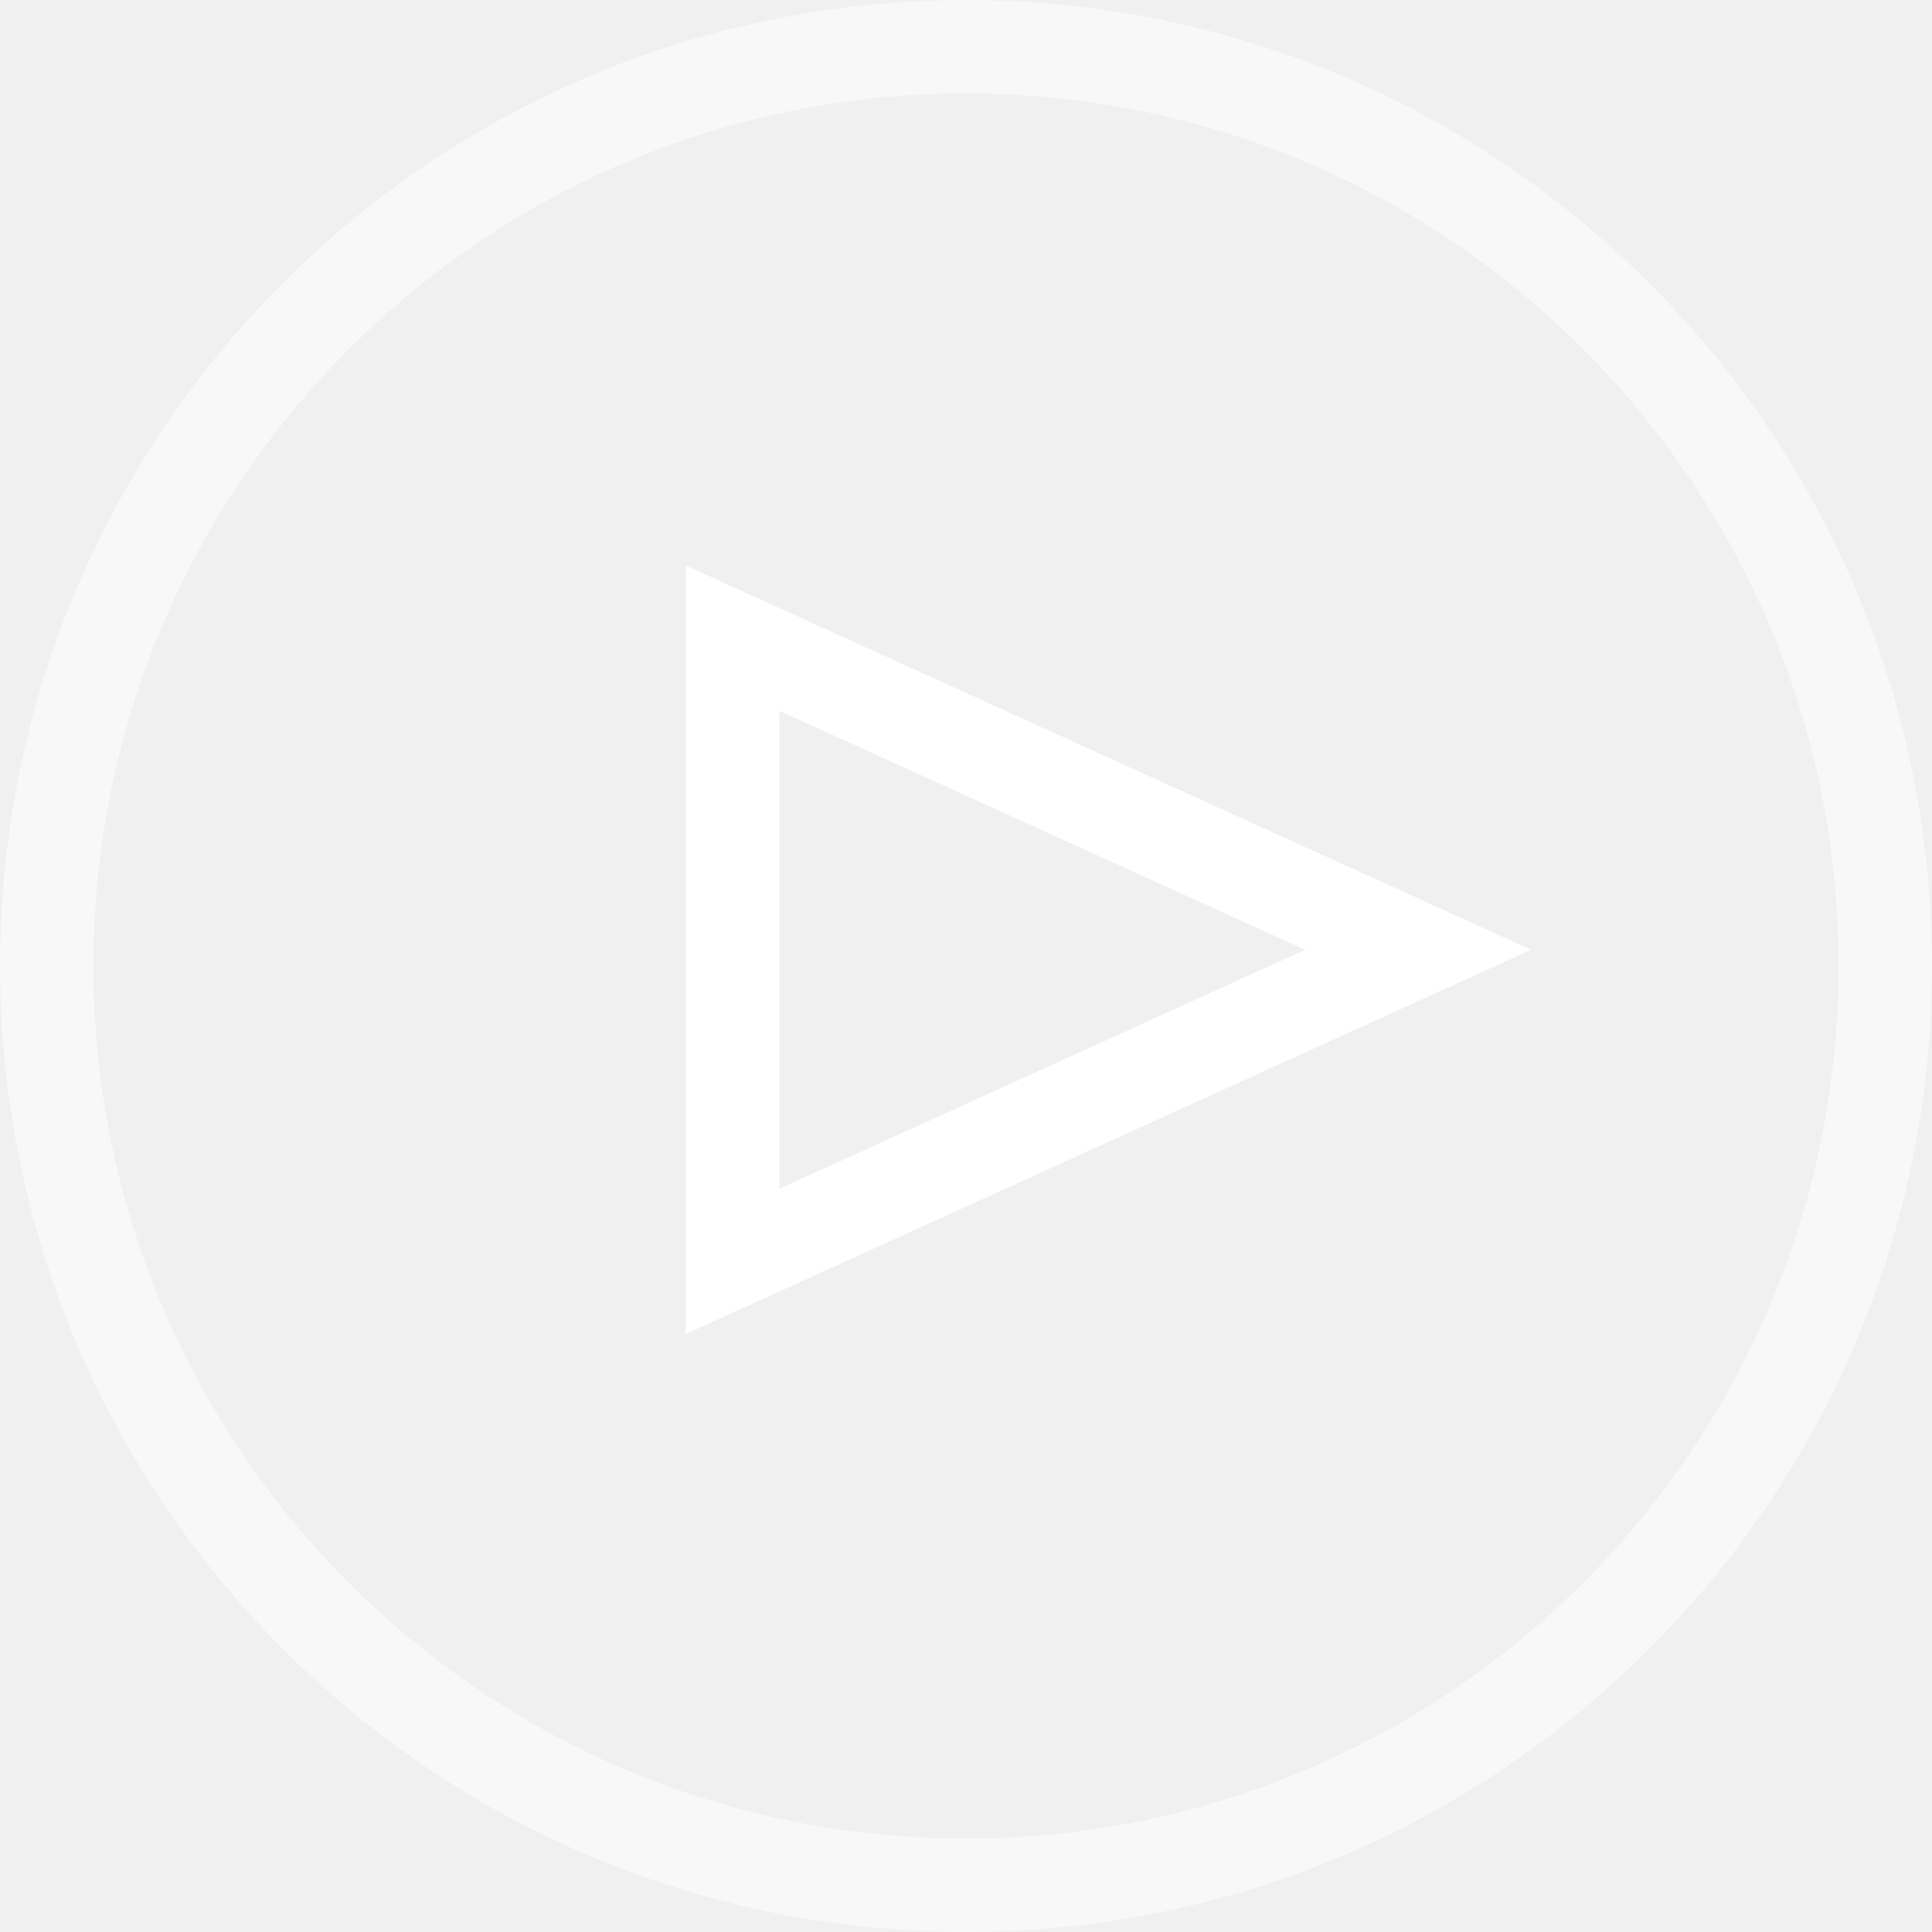
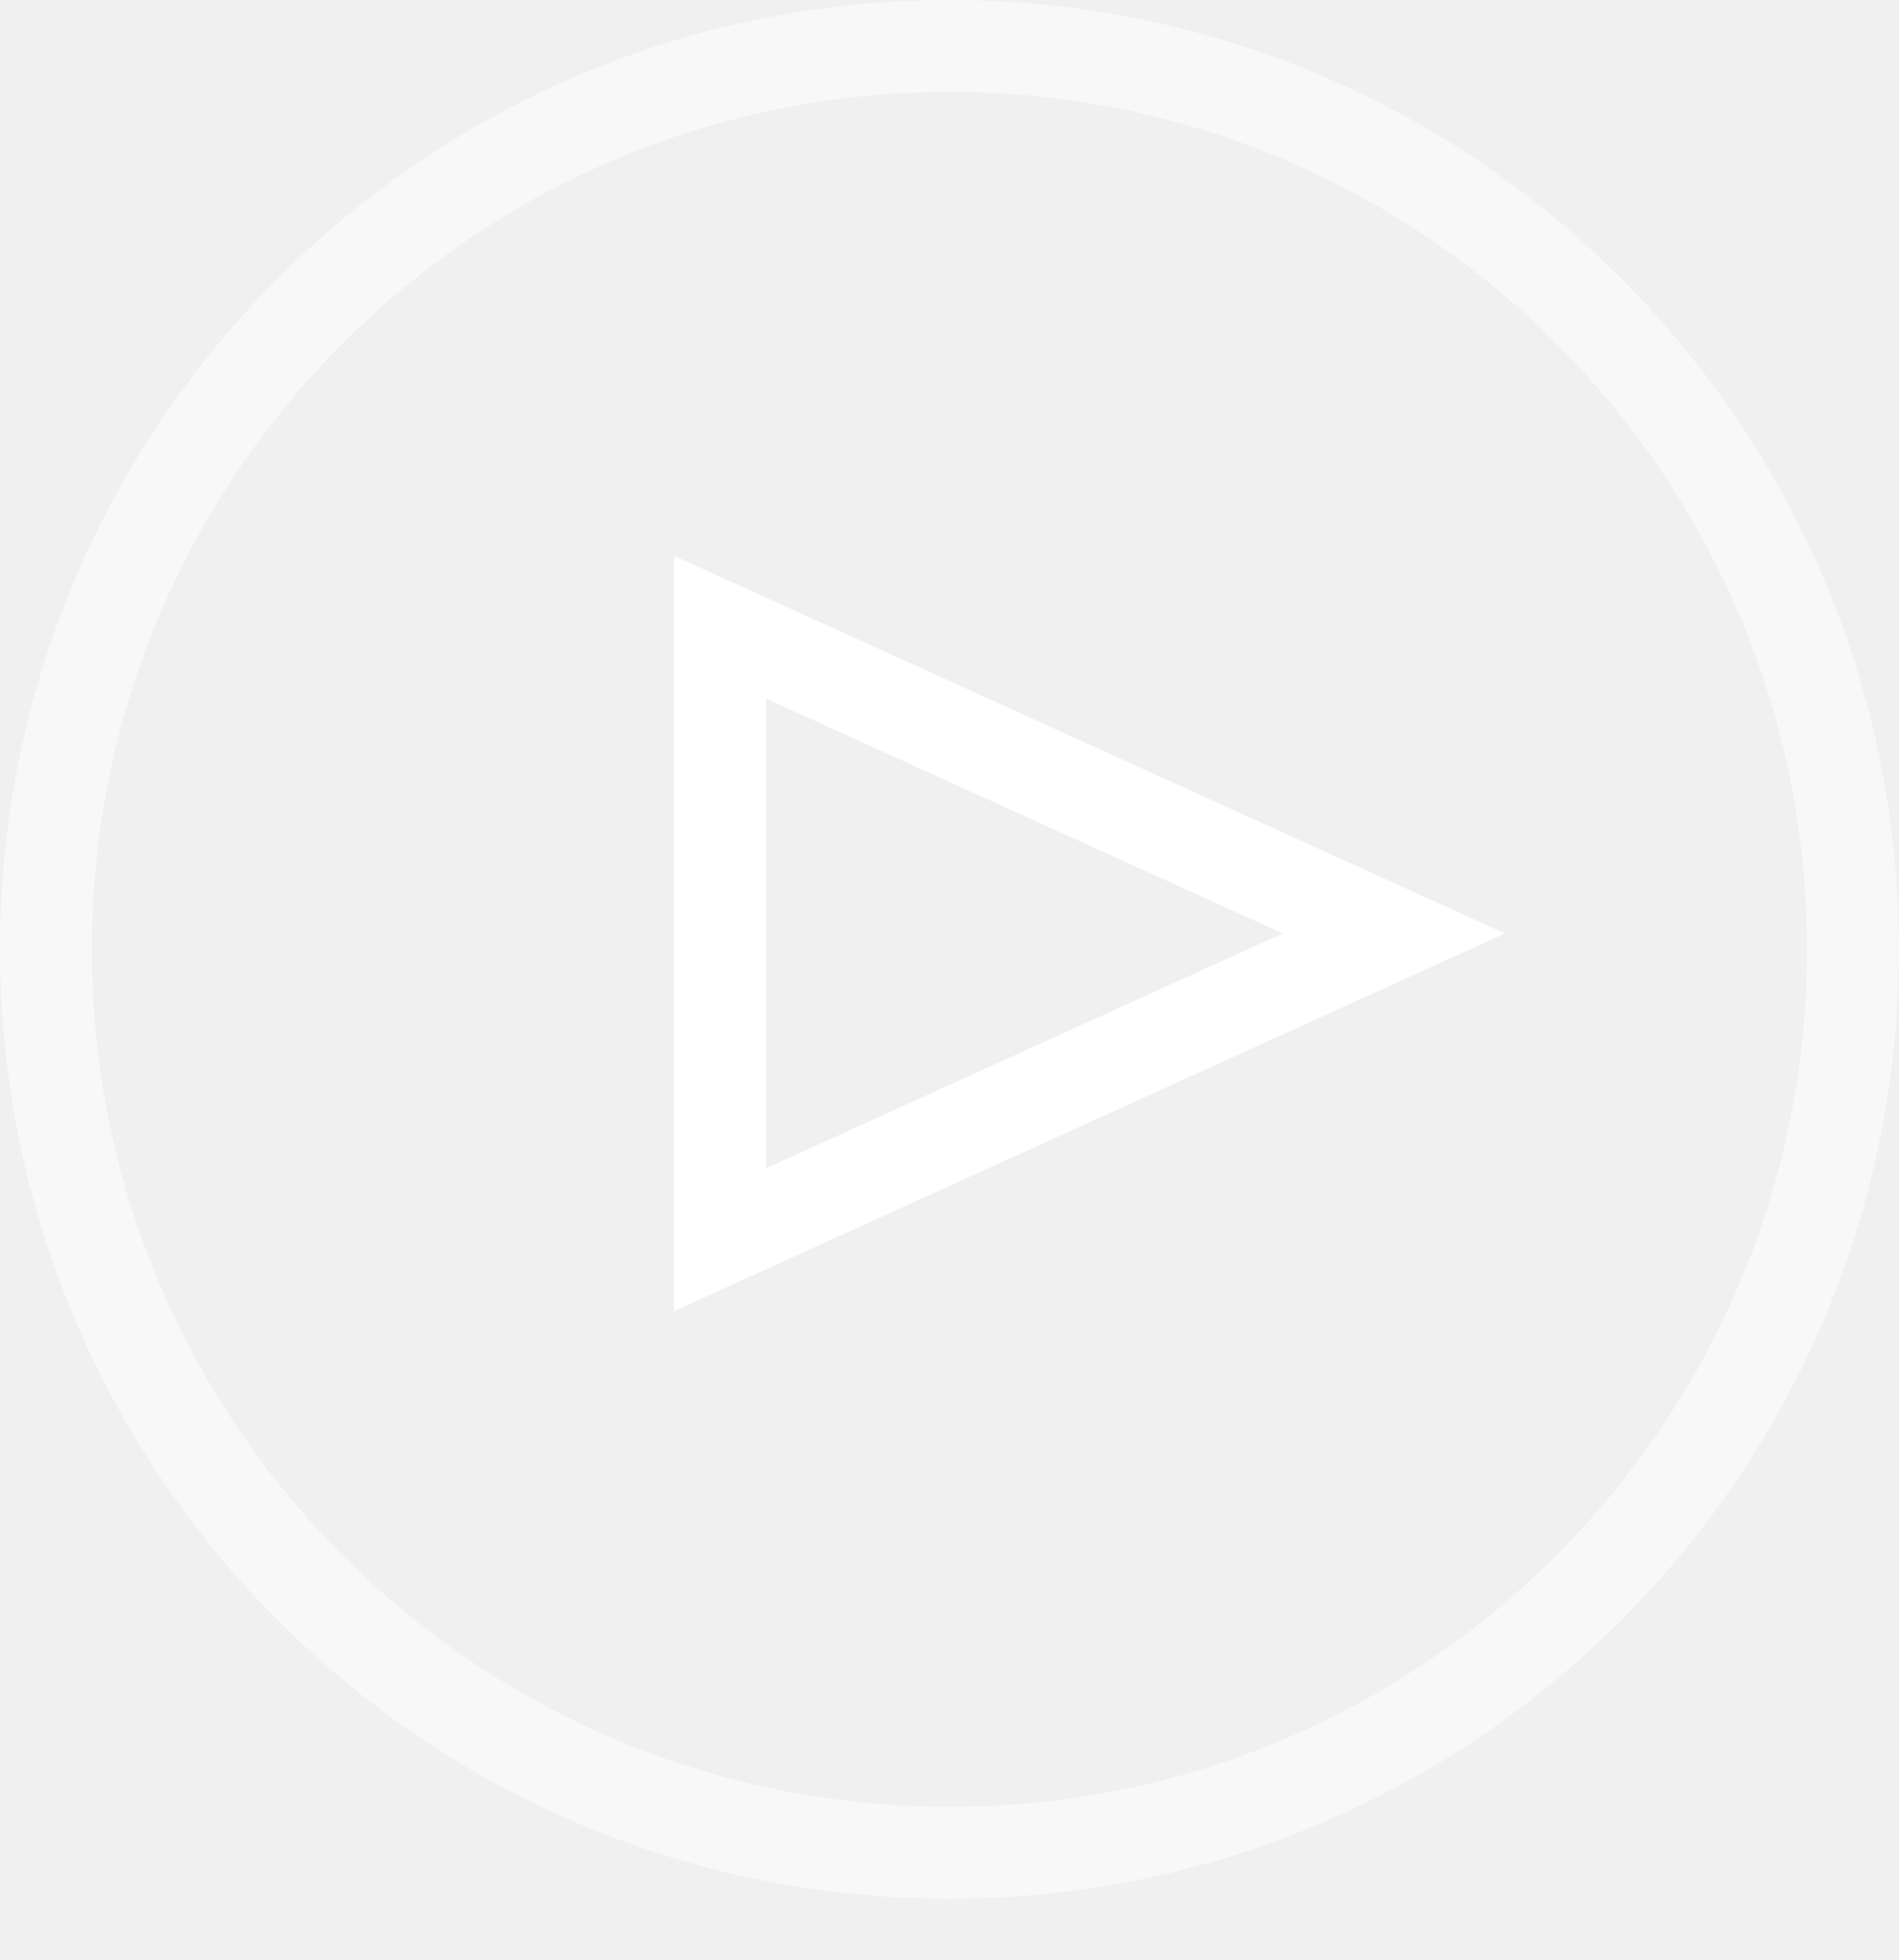
- <svg xmlns="http://www.w3.org/2000/svg" id="Layer_1" data-name="Layer 1" viewBox="0 0 62 62">
+ <svg xmlns="http://www.w3.org/2000/svg" id="Layer_1" data-name="Layer 1" viewBox="0 0 62 64">
  <circle cx="31" cy="31" r="29.5" fill="none" stroke="#fff" stroke-linecap="round" stroke-width="3" opacity="0.5" style="isolation:isolate" />
  <path d="M23.51,40.48l22-10-22-10v20Z" fill="none" stroke="#fff" stroke-linecap="round" stroke-width="3" />
</svg>
